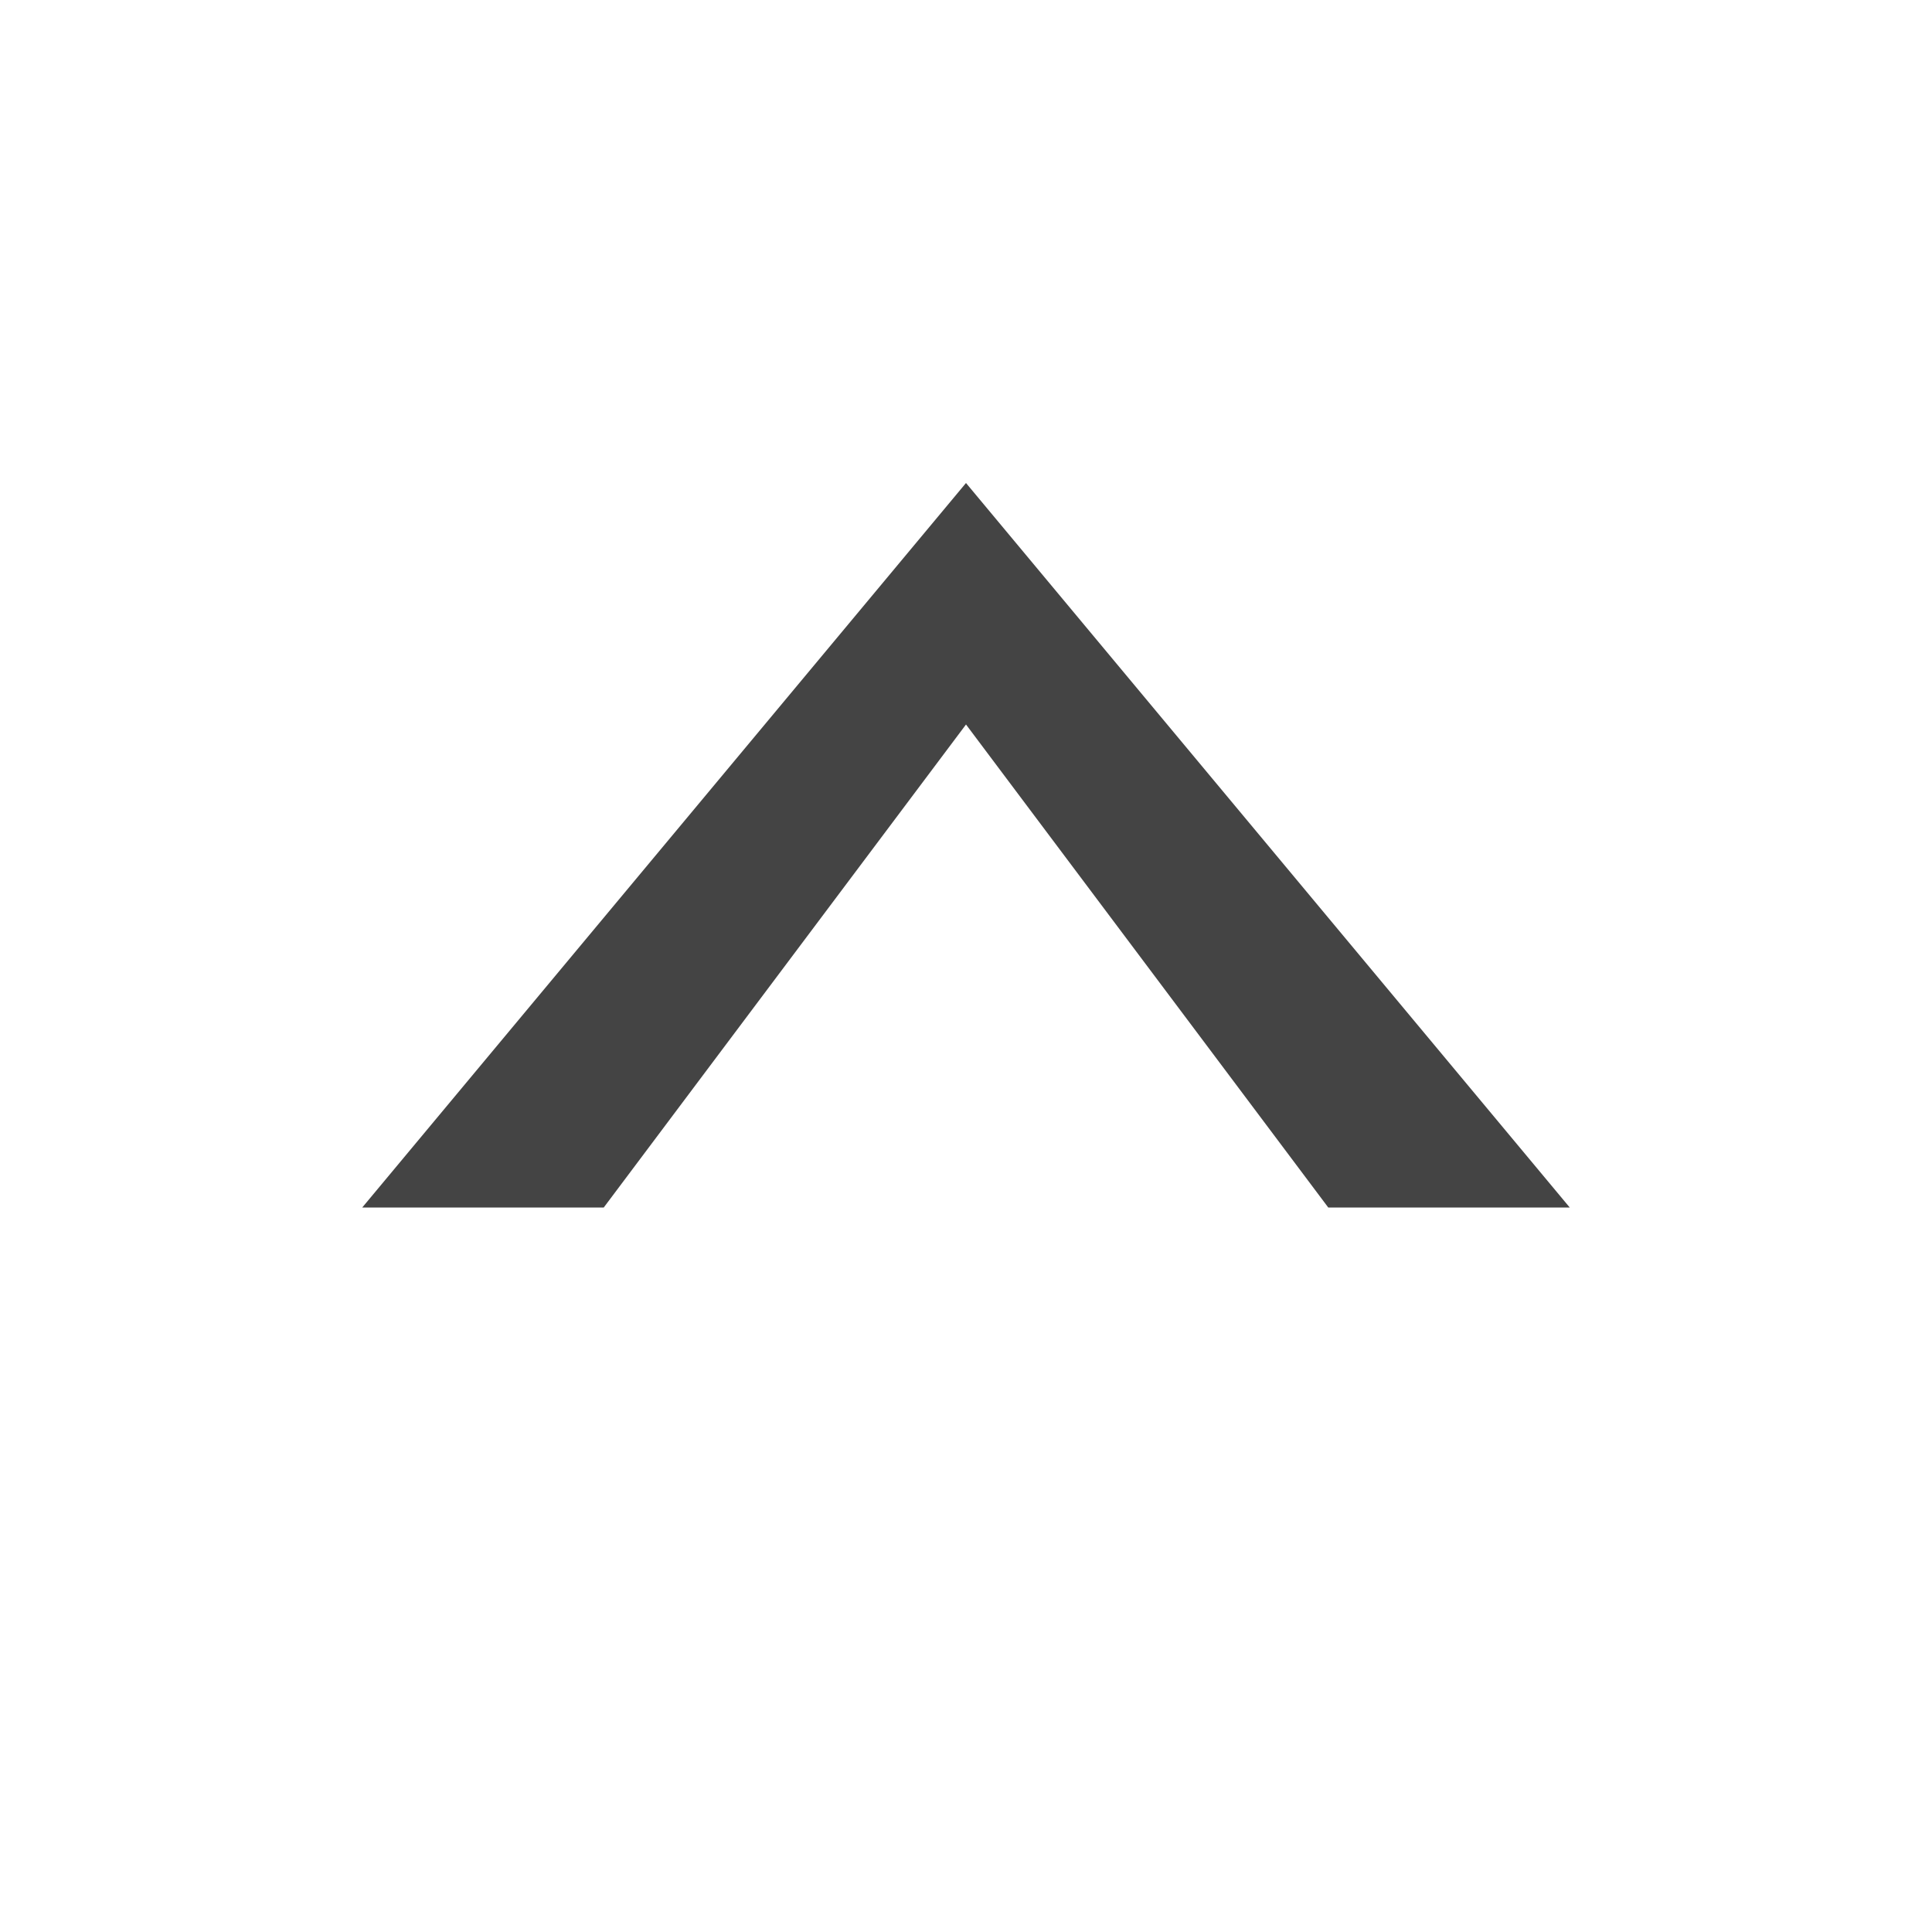
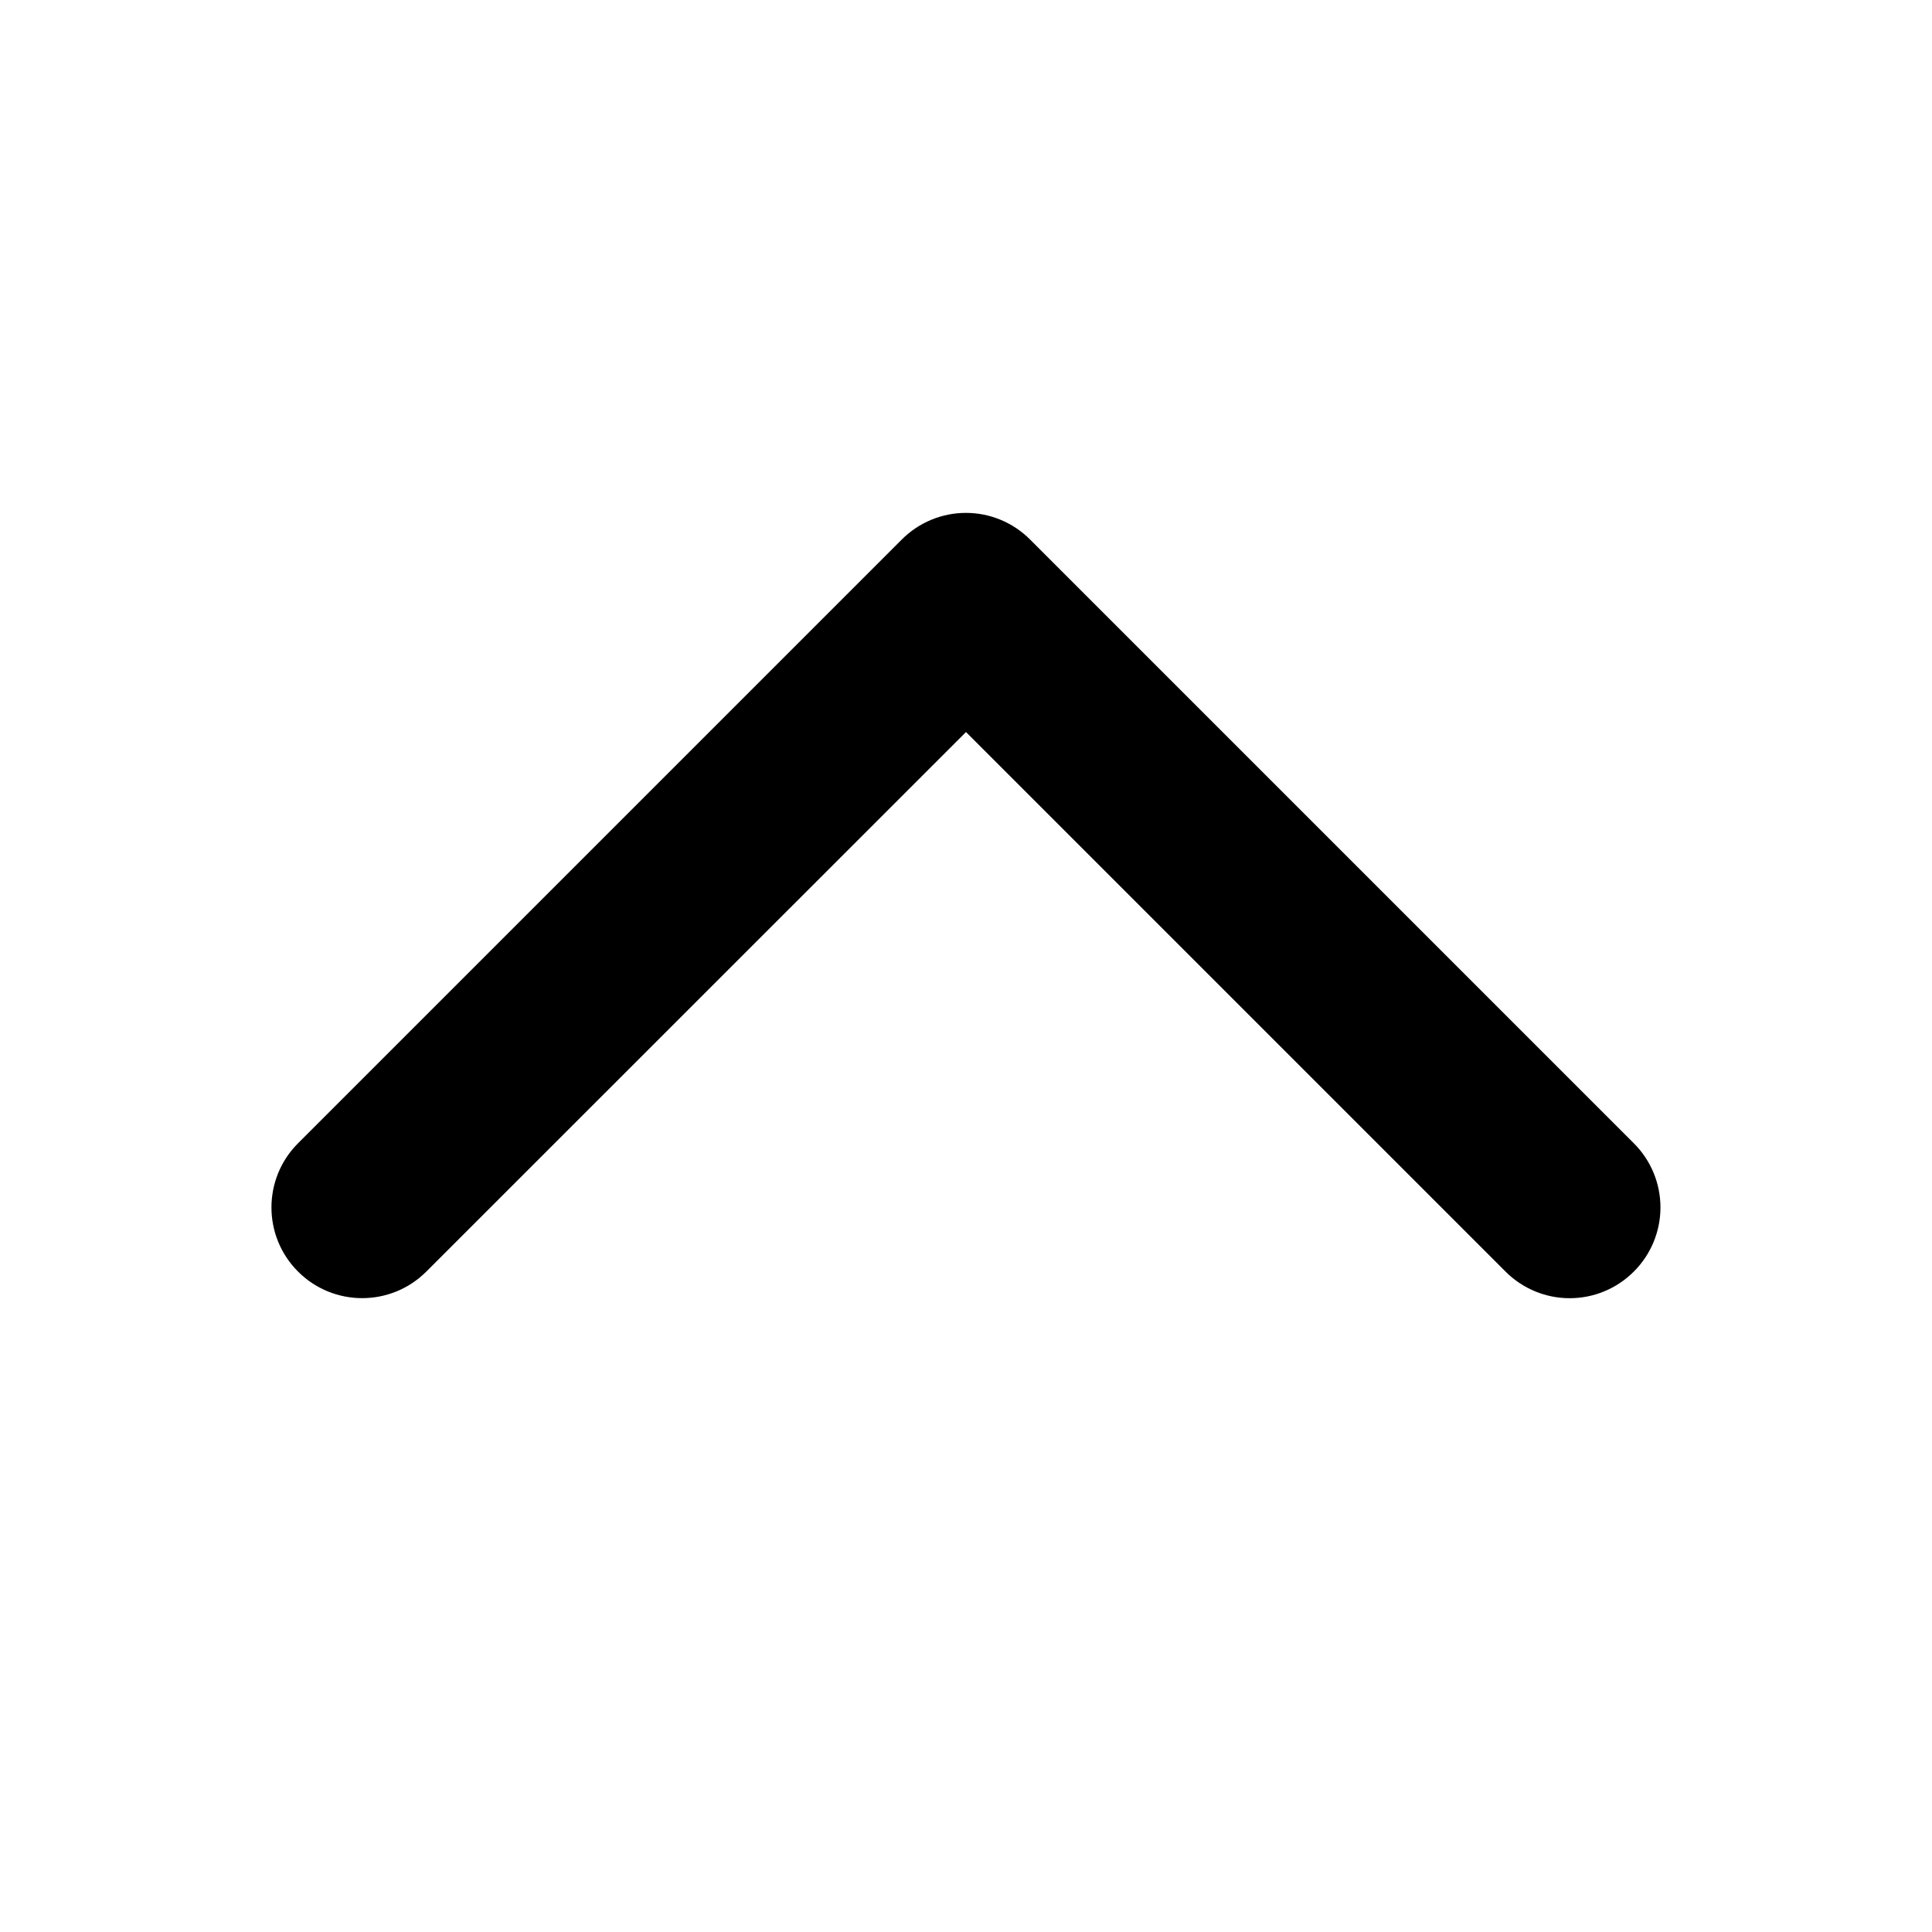
- <svg xmlns="http://www.w3.org/2000/svg" width="16" height="16" version="1.1">
-   <defs>
-     <style id="current-color-scheme" type="text/css">
-       .ColorScheme-Text { color:#444444; }
-     </style>
-   </defs>
-   <path style="fill:currentColor" class="ColorScheme-Text" d="M 3,10 L 8,4 L 13,10 L 11,10 L 8,6 L 5,10 Z" />
+ <svg xmlns="http://www.w3.org/2000/svg" fill="currentColor" viewBox="0 0 256 256">
+   <path d="M216.49,168.49a12,12,0,0,1-17,0L128,97,56.49,168.49a12,12,0,0,1-17-17l80-80a12,12,0,0,1,17,0l80,80A12,12,0,0,1,216.49,168.49Z" />
</svg>
